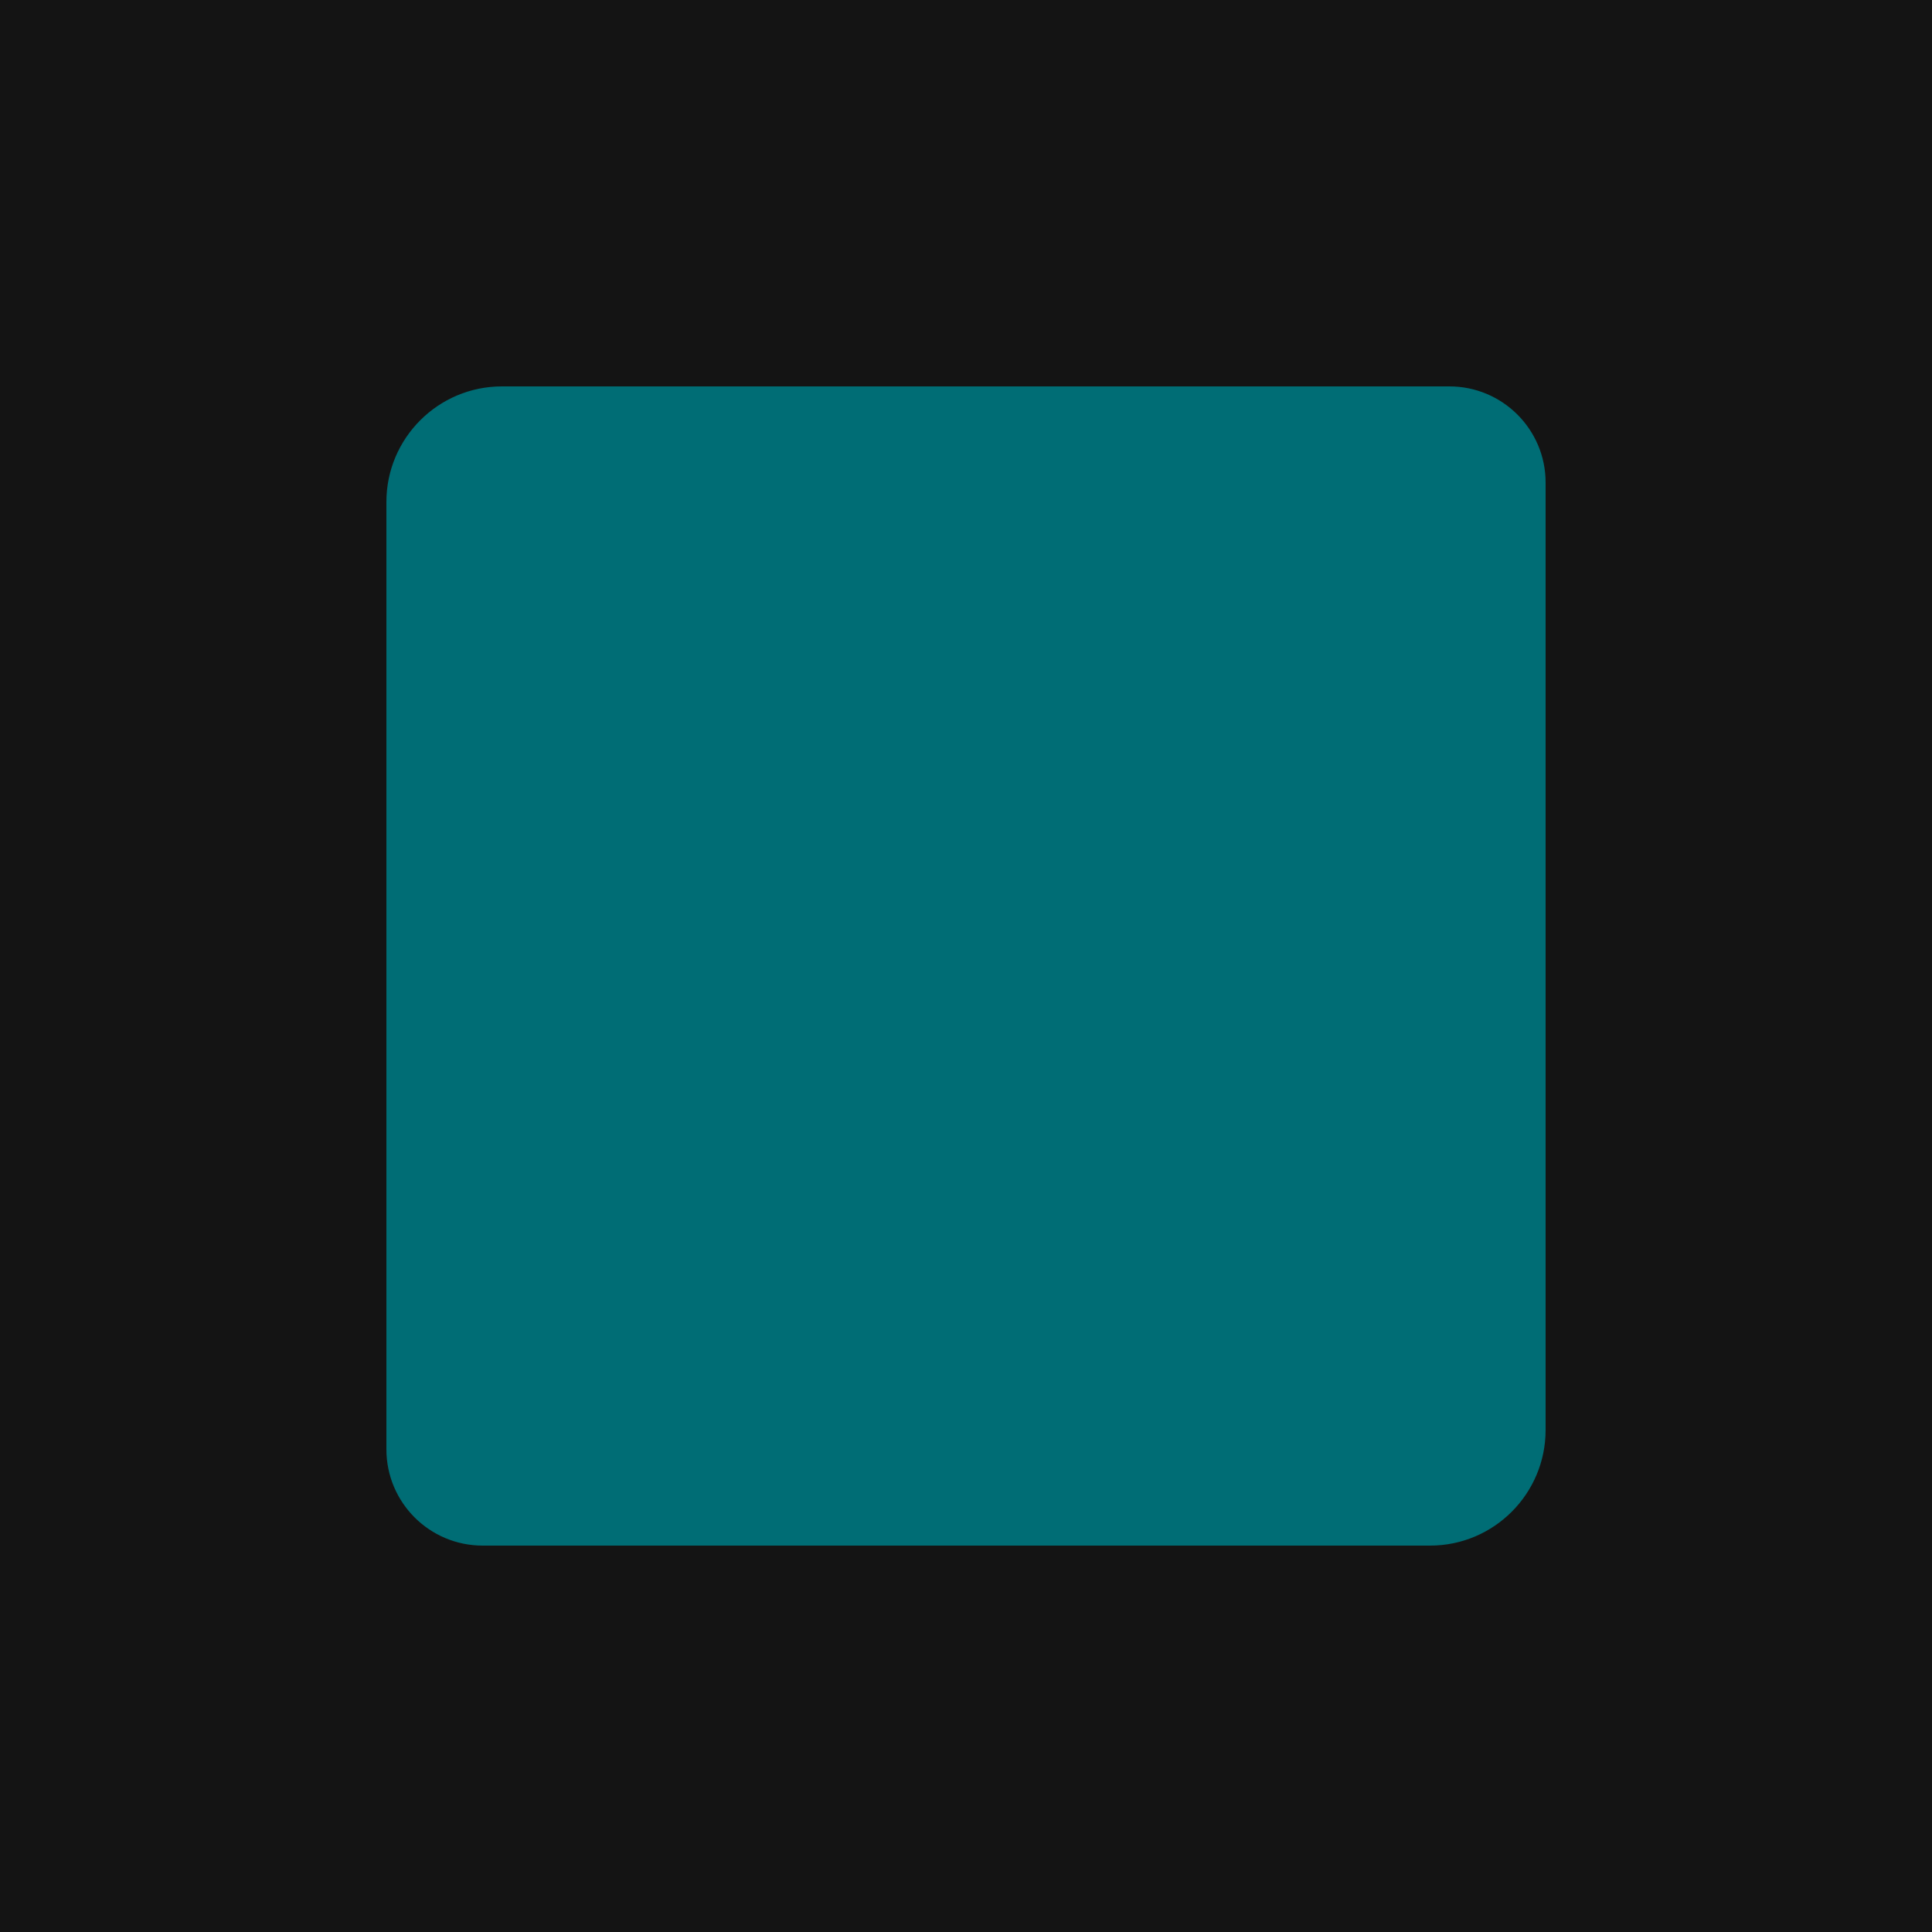
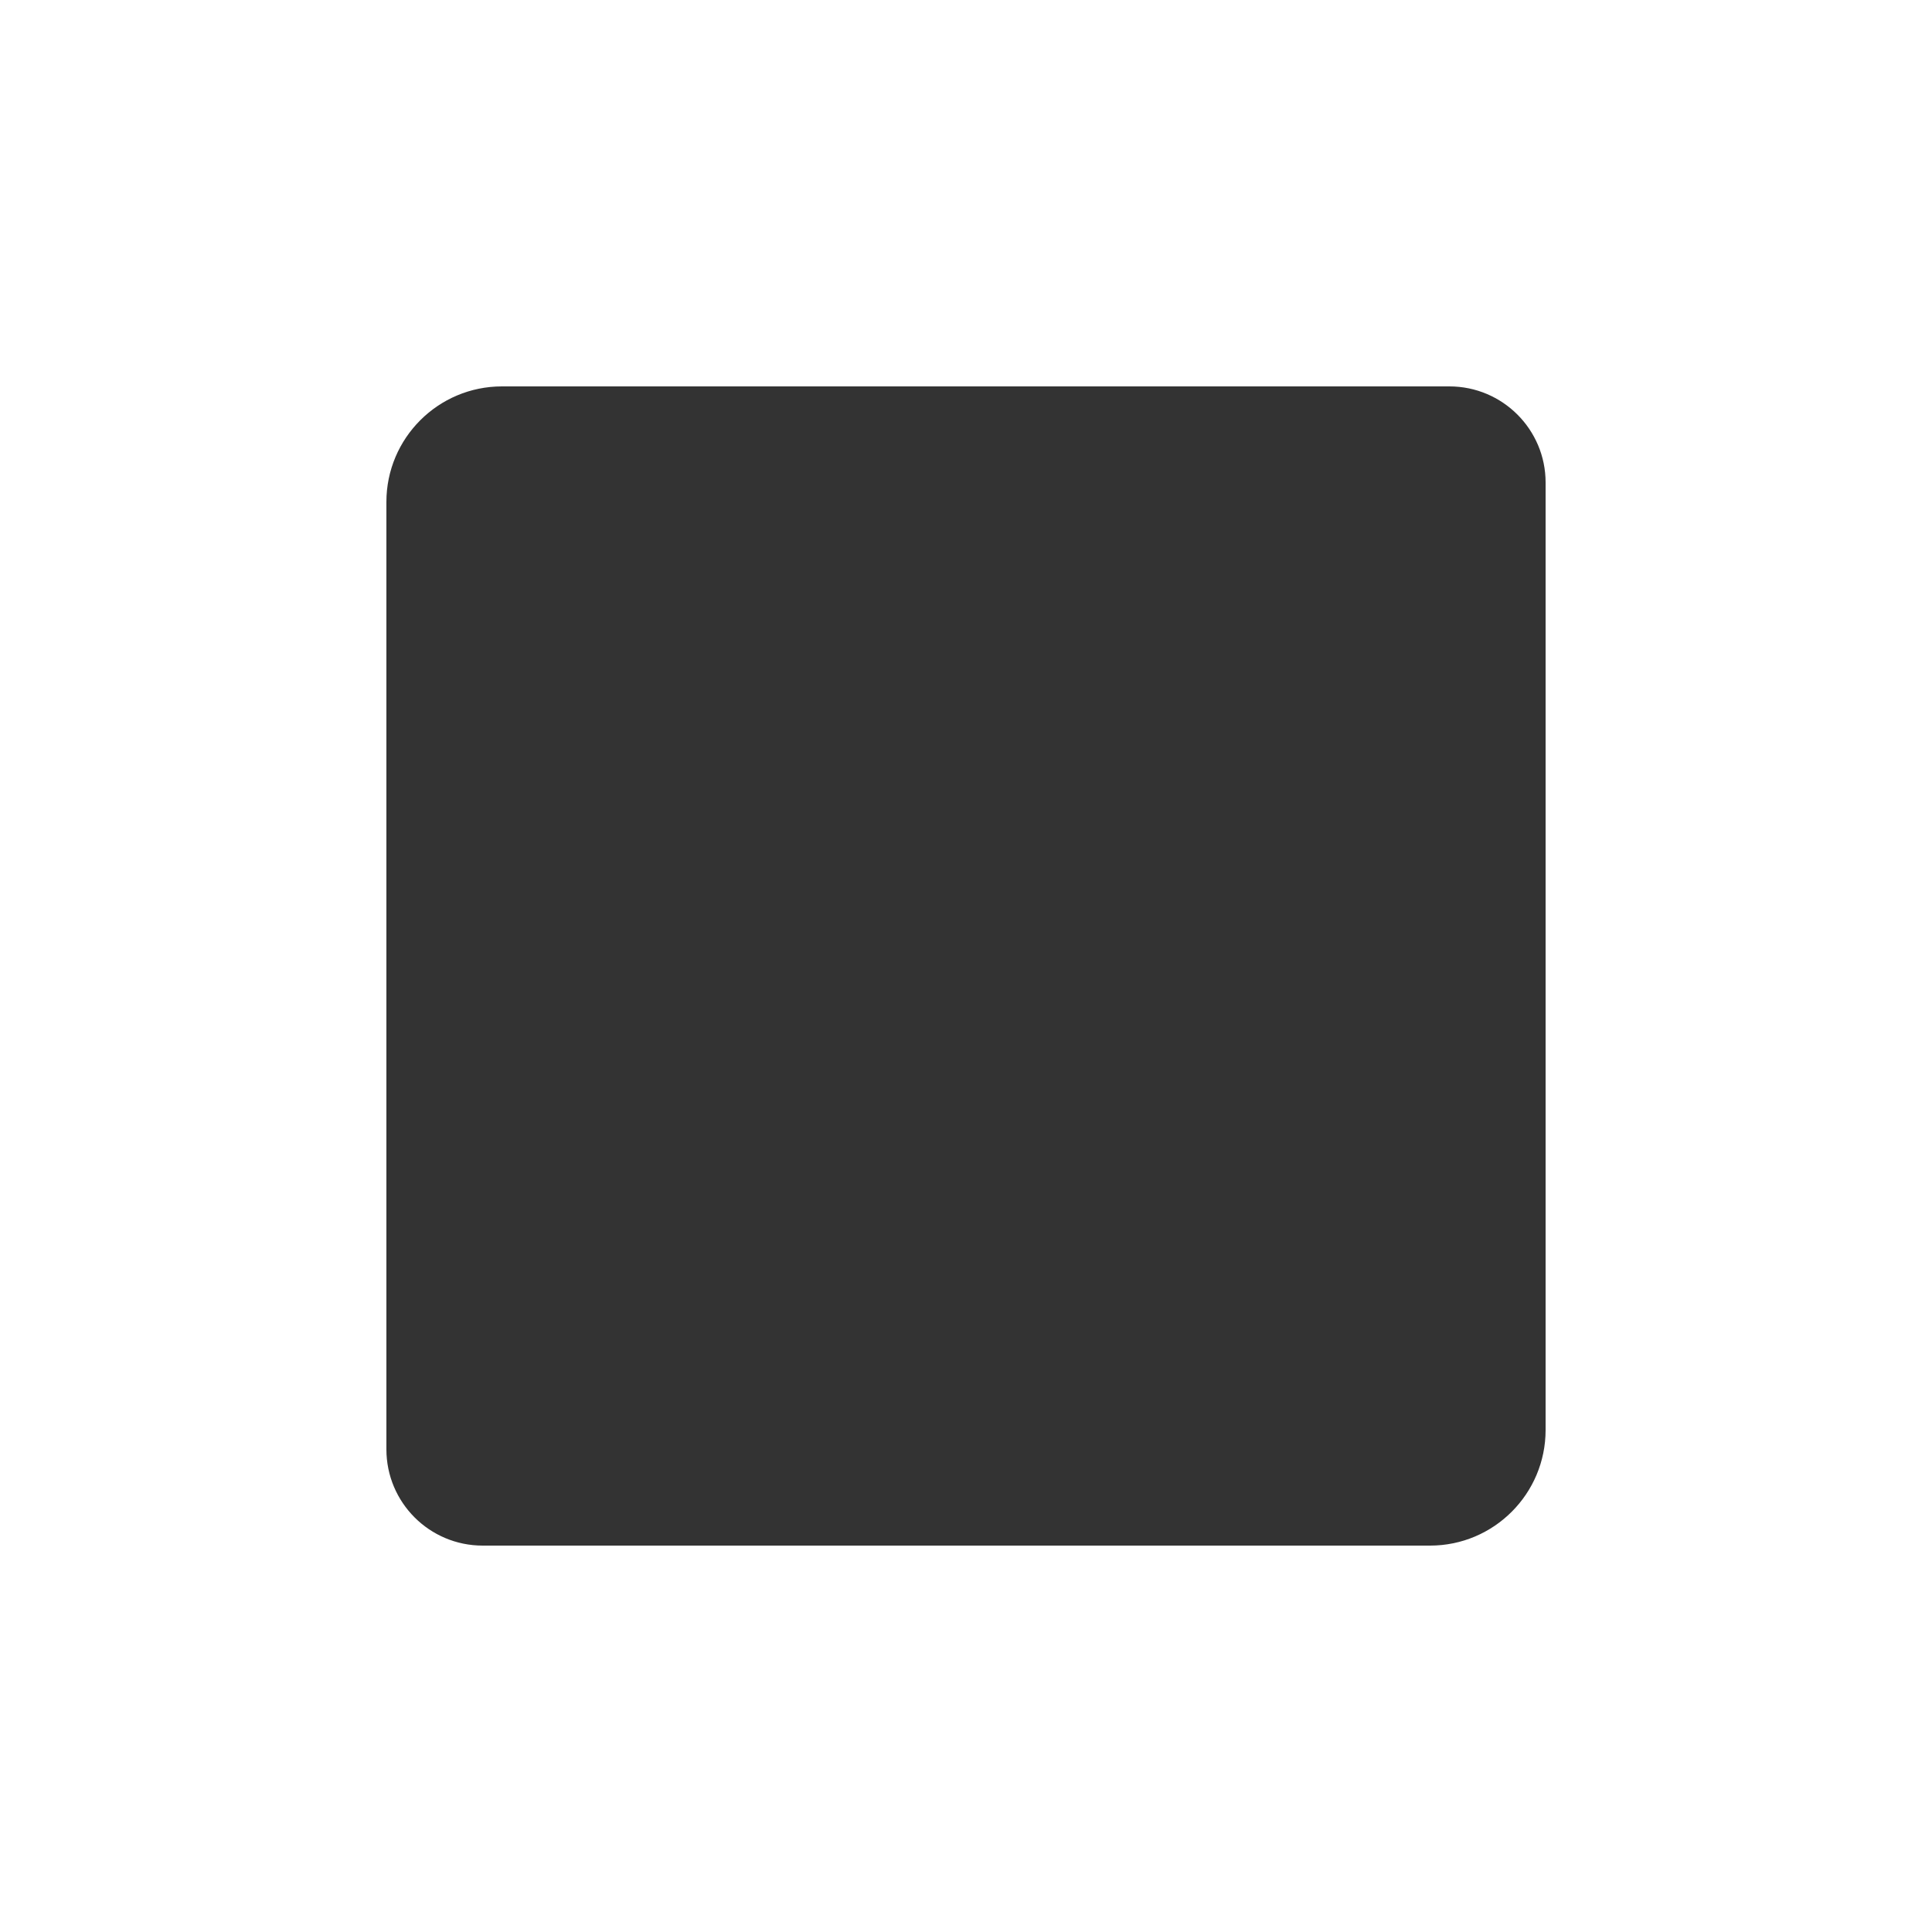
<svg xmlns="http://www.w3.org/2000/svg" version="1.1" width="20" height="20" viewBox="0 0 20 20">
-   <rect fill="#141414" x="0" y="0" width="20" height="20" />
-   <path fill="#006d75" d="M16 4.995v9.808c0 0.661-0.536 1.197-1.196 1.197h-9.807c-0.551 0-0.997-0.446-0.997-0.997v-9.807c0-0.66 0.536-1.196 1.196-1.196h9.808c0.55 0 0.996 0.446 0.996 0.995z" />
+   <path fill="#333" d="M16 4.995v9.808c0 0.661-0.536 1.197-1.196 1.197h-9.807c-0.551 0-0.997-0.446-0.997-0.997v-9.807c0-0.66 0.536-1.196 1.196-1.196h9.808c0.55 0 0.996 0.446 0.996 0.995z" />
</svg>
